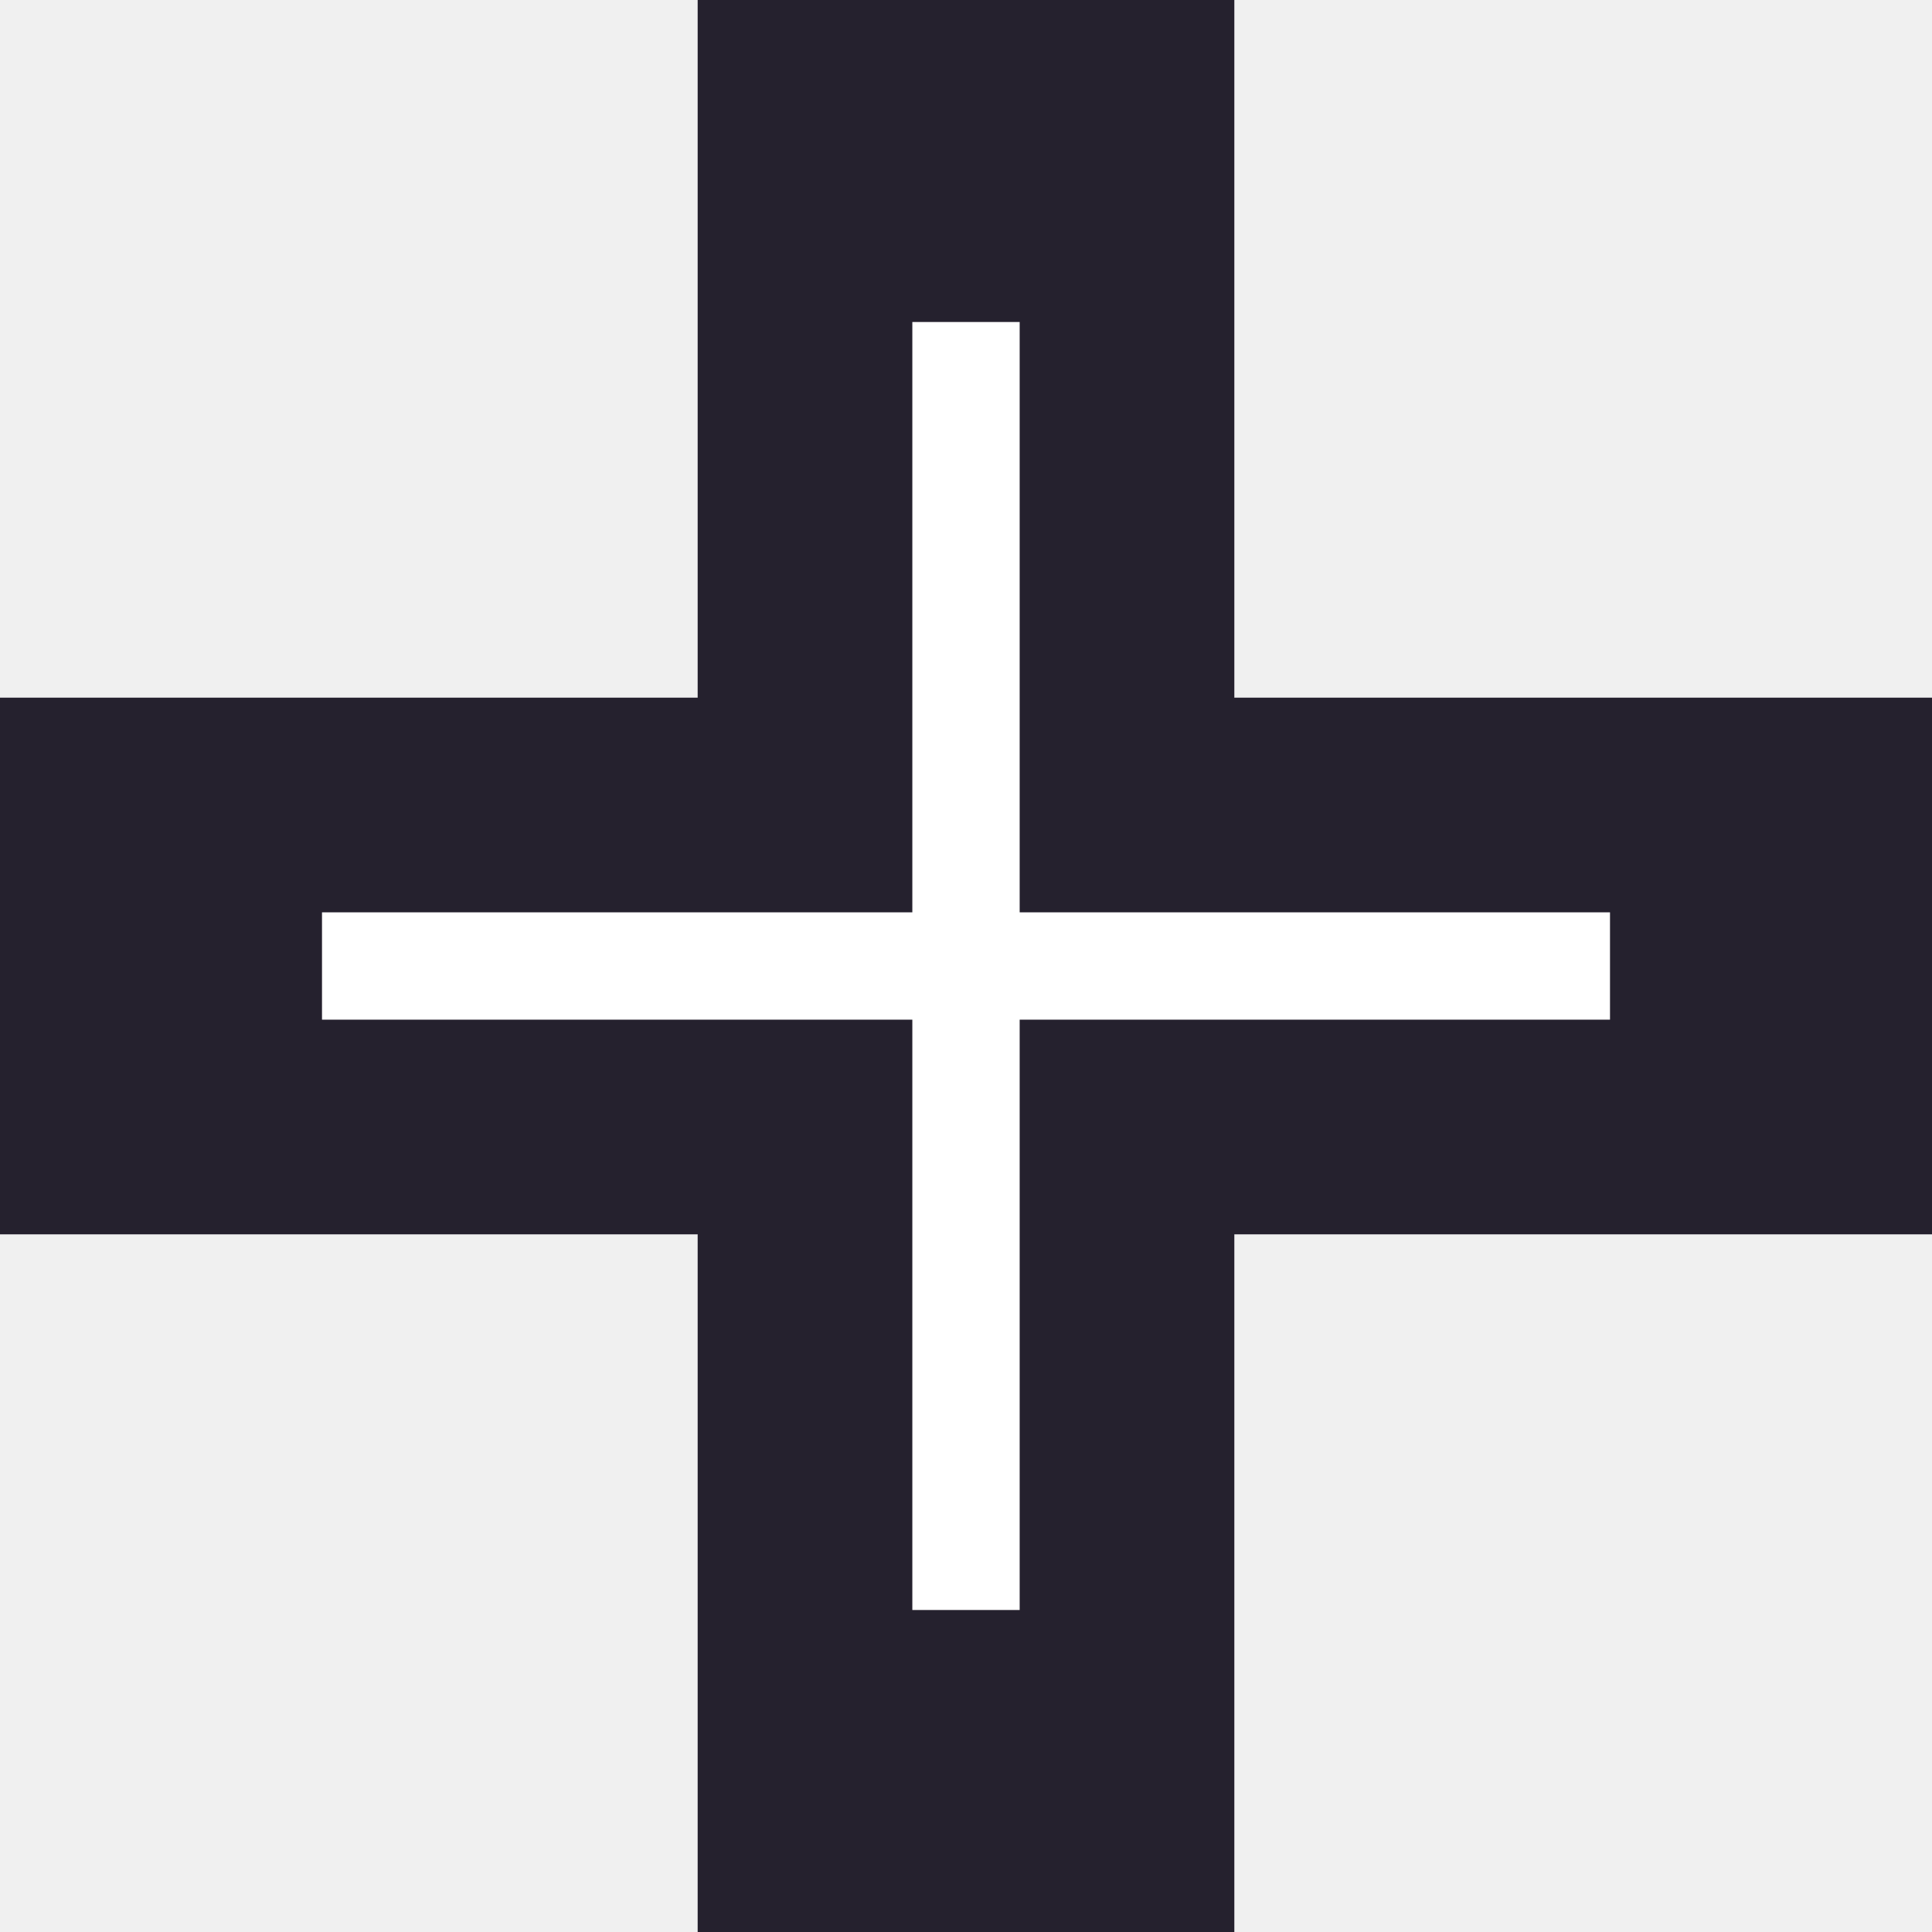
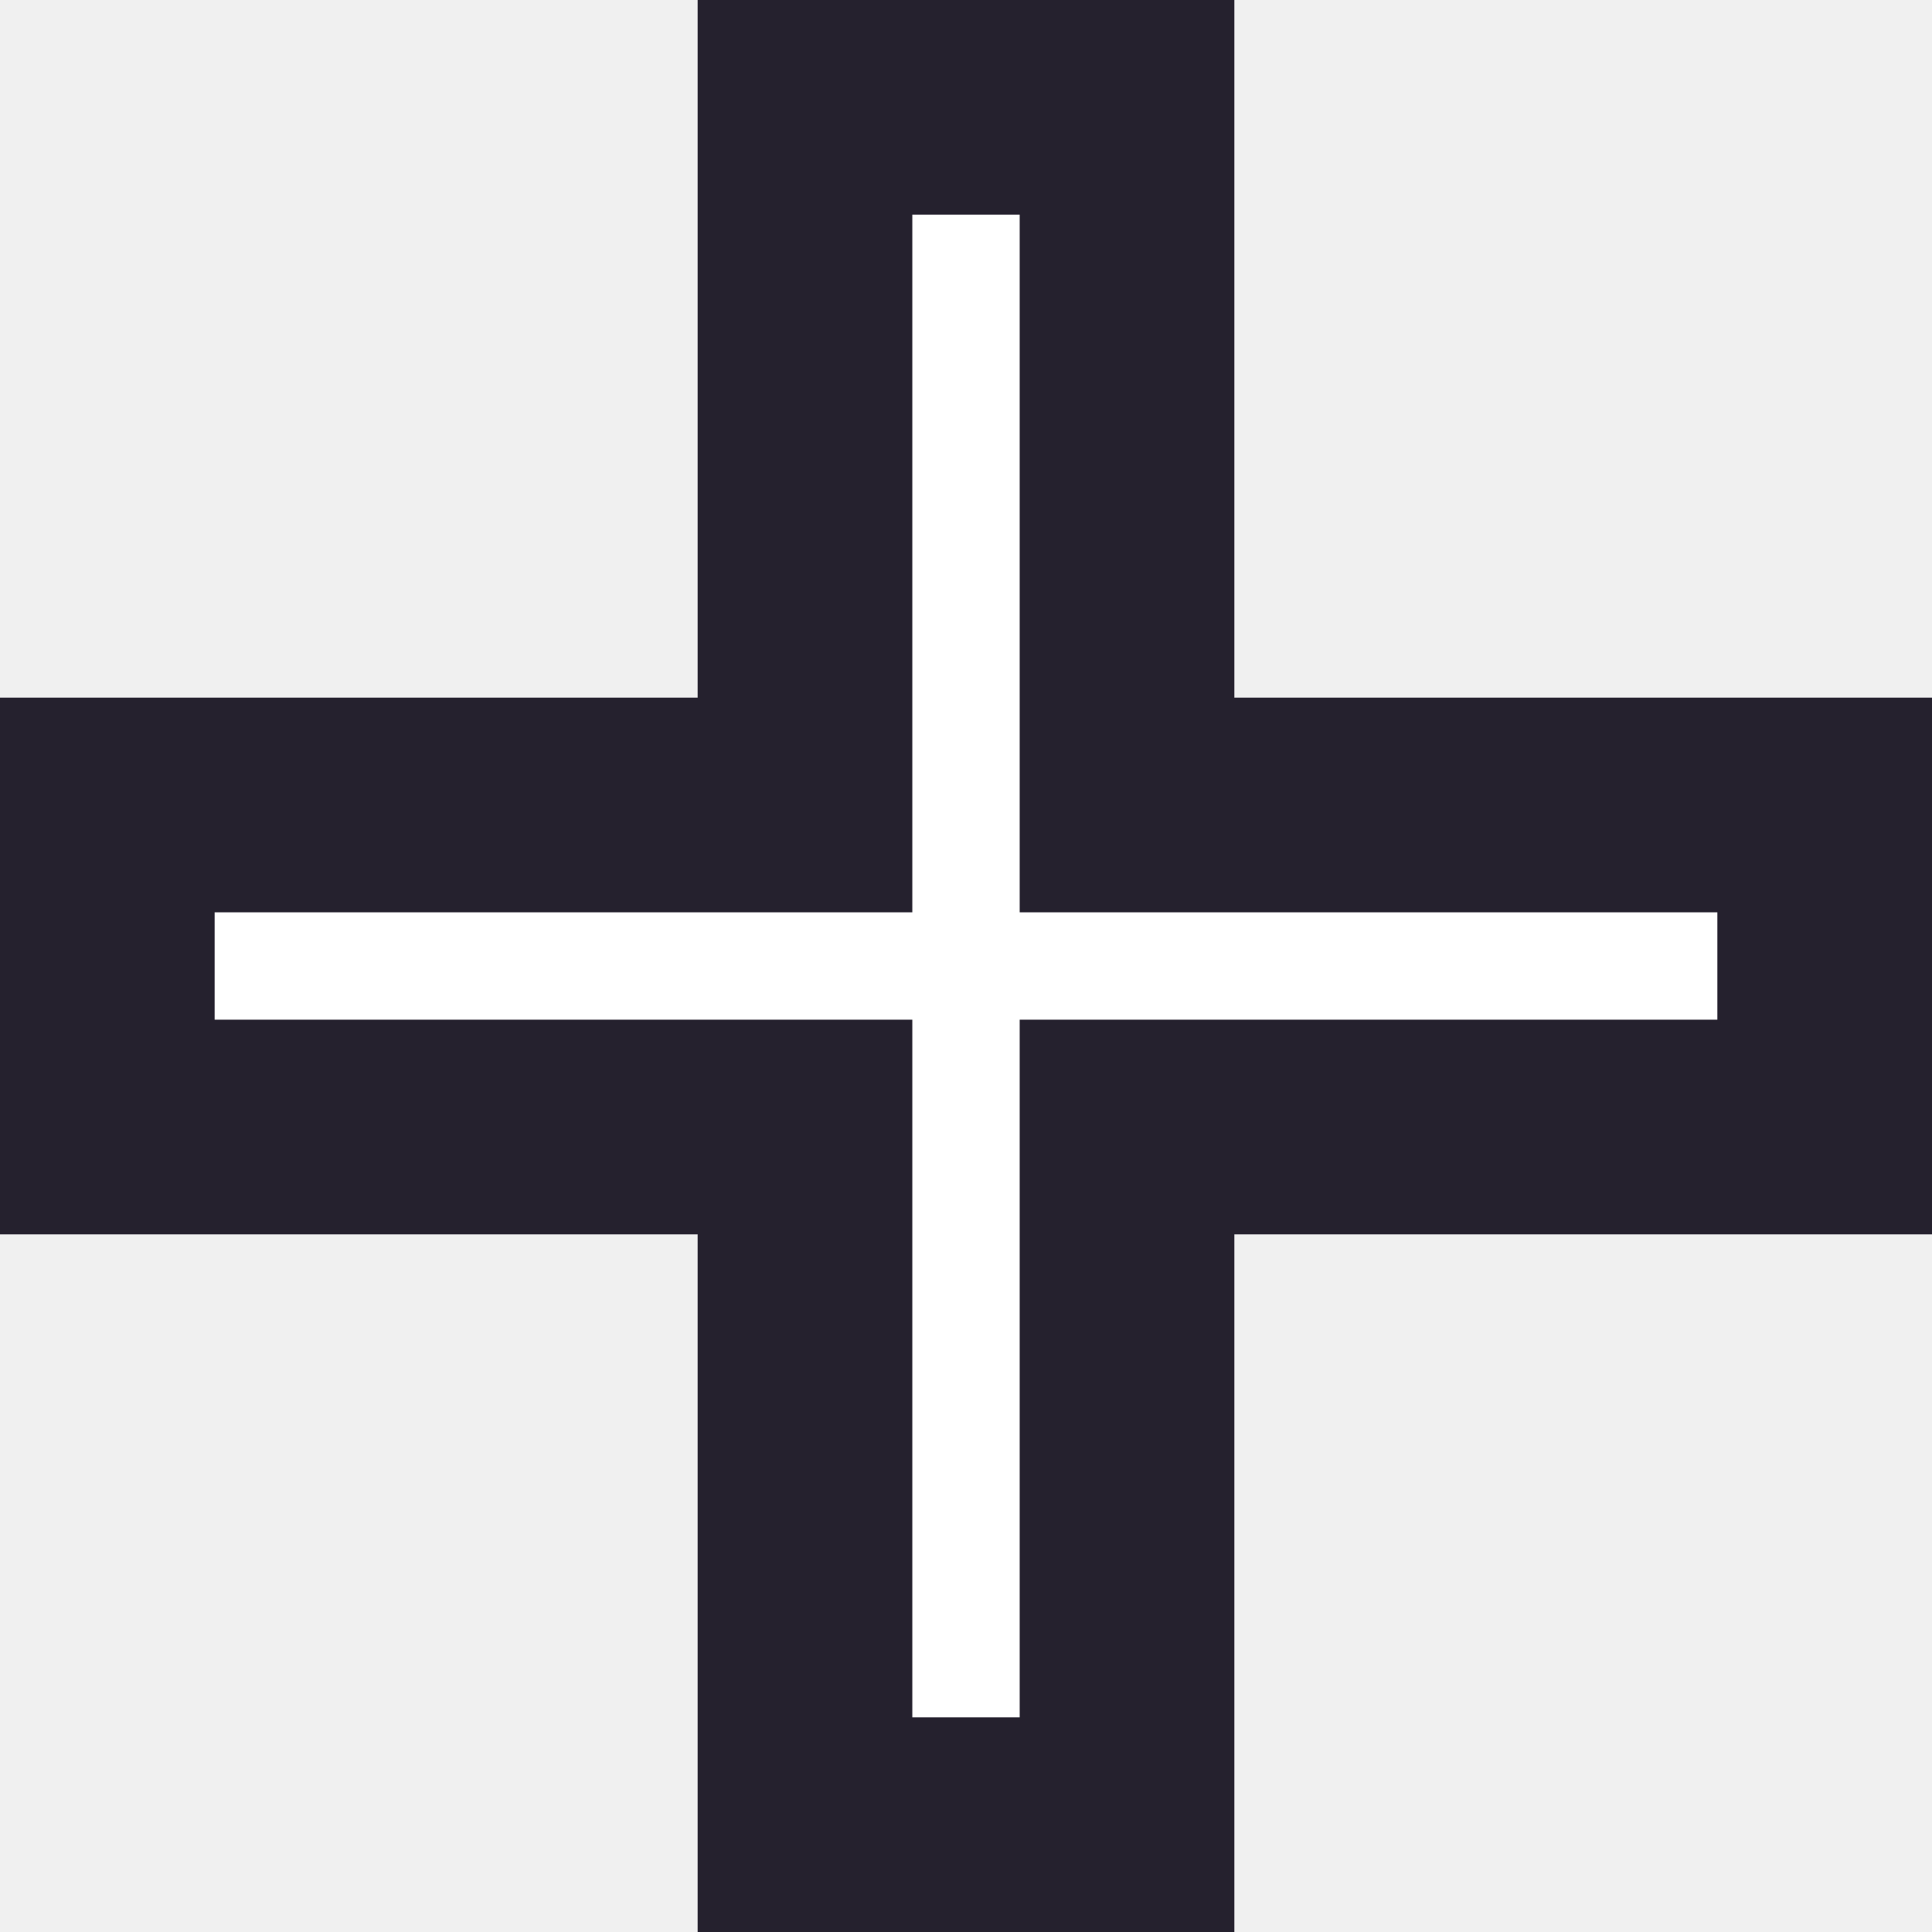
<svg xmlns="http://www.w3.org/2000/svg" version="1.1" id="Layer_1" x="0px" y="0px" viewBox="0 0 18 18" style="enable-background:new 0 0 18 18;" xml:space="preserve">
  <style type="text/css">
	.st0{fill:#25212E;}
- 	.st1{fill:#FFFFFF;}
+ 	.st1{fill:none;stroke:#FFFFFF;stroke-miterlimit:10;}
</style>
-   <polygon class="st0" points="18,6.5 11.5,6.5 11.5,0 6.5,0 6.5,6.5 0,6.5 0,11.5 6.5,11.5 6.5,18 11.5,18 11.5,11.5 18,11.5 " />
-   <polygon class="st1" points="15,8.5 9.5,8.5 9.5,3 8.5,3 8.5,8.5 3,8.5 3,9.5 8.5,9.5 8.5,15 9.5,15 9.5,9.5 15,9.5 " />
+   <g>
+     <polygon class="st0" points="18,6.5 11.5,6.5 11.5,0 6.5,0 6.5,6.5 0,6.5 0,11.5 6.5,11.5 6.5,18 11.5,18 11.5,11.5 18,11.5  " />
+     <line class="st1" x1="9" y1="2" x2="9" y2="16" />
+     <line class="st1" x1="16" y1="9" x2="2" y2="9" />
+   </g>
</svg>
